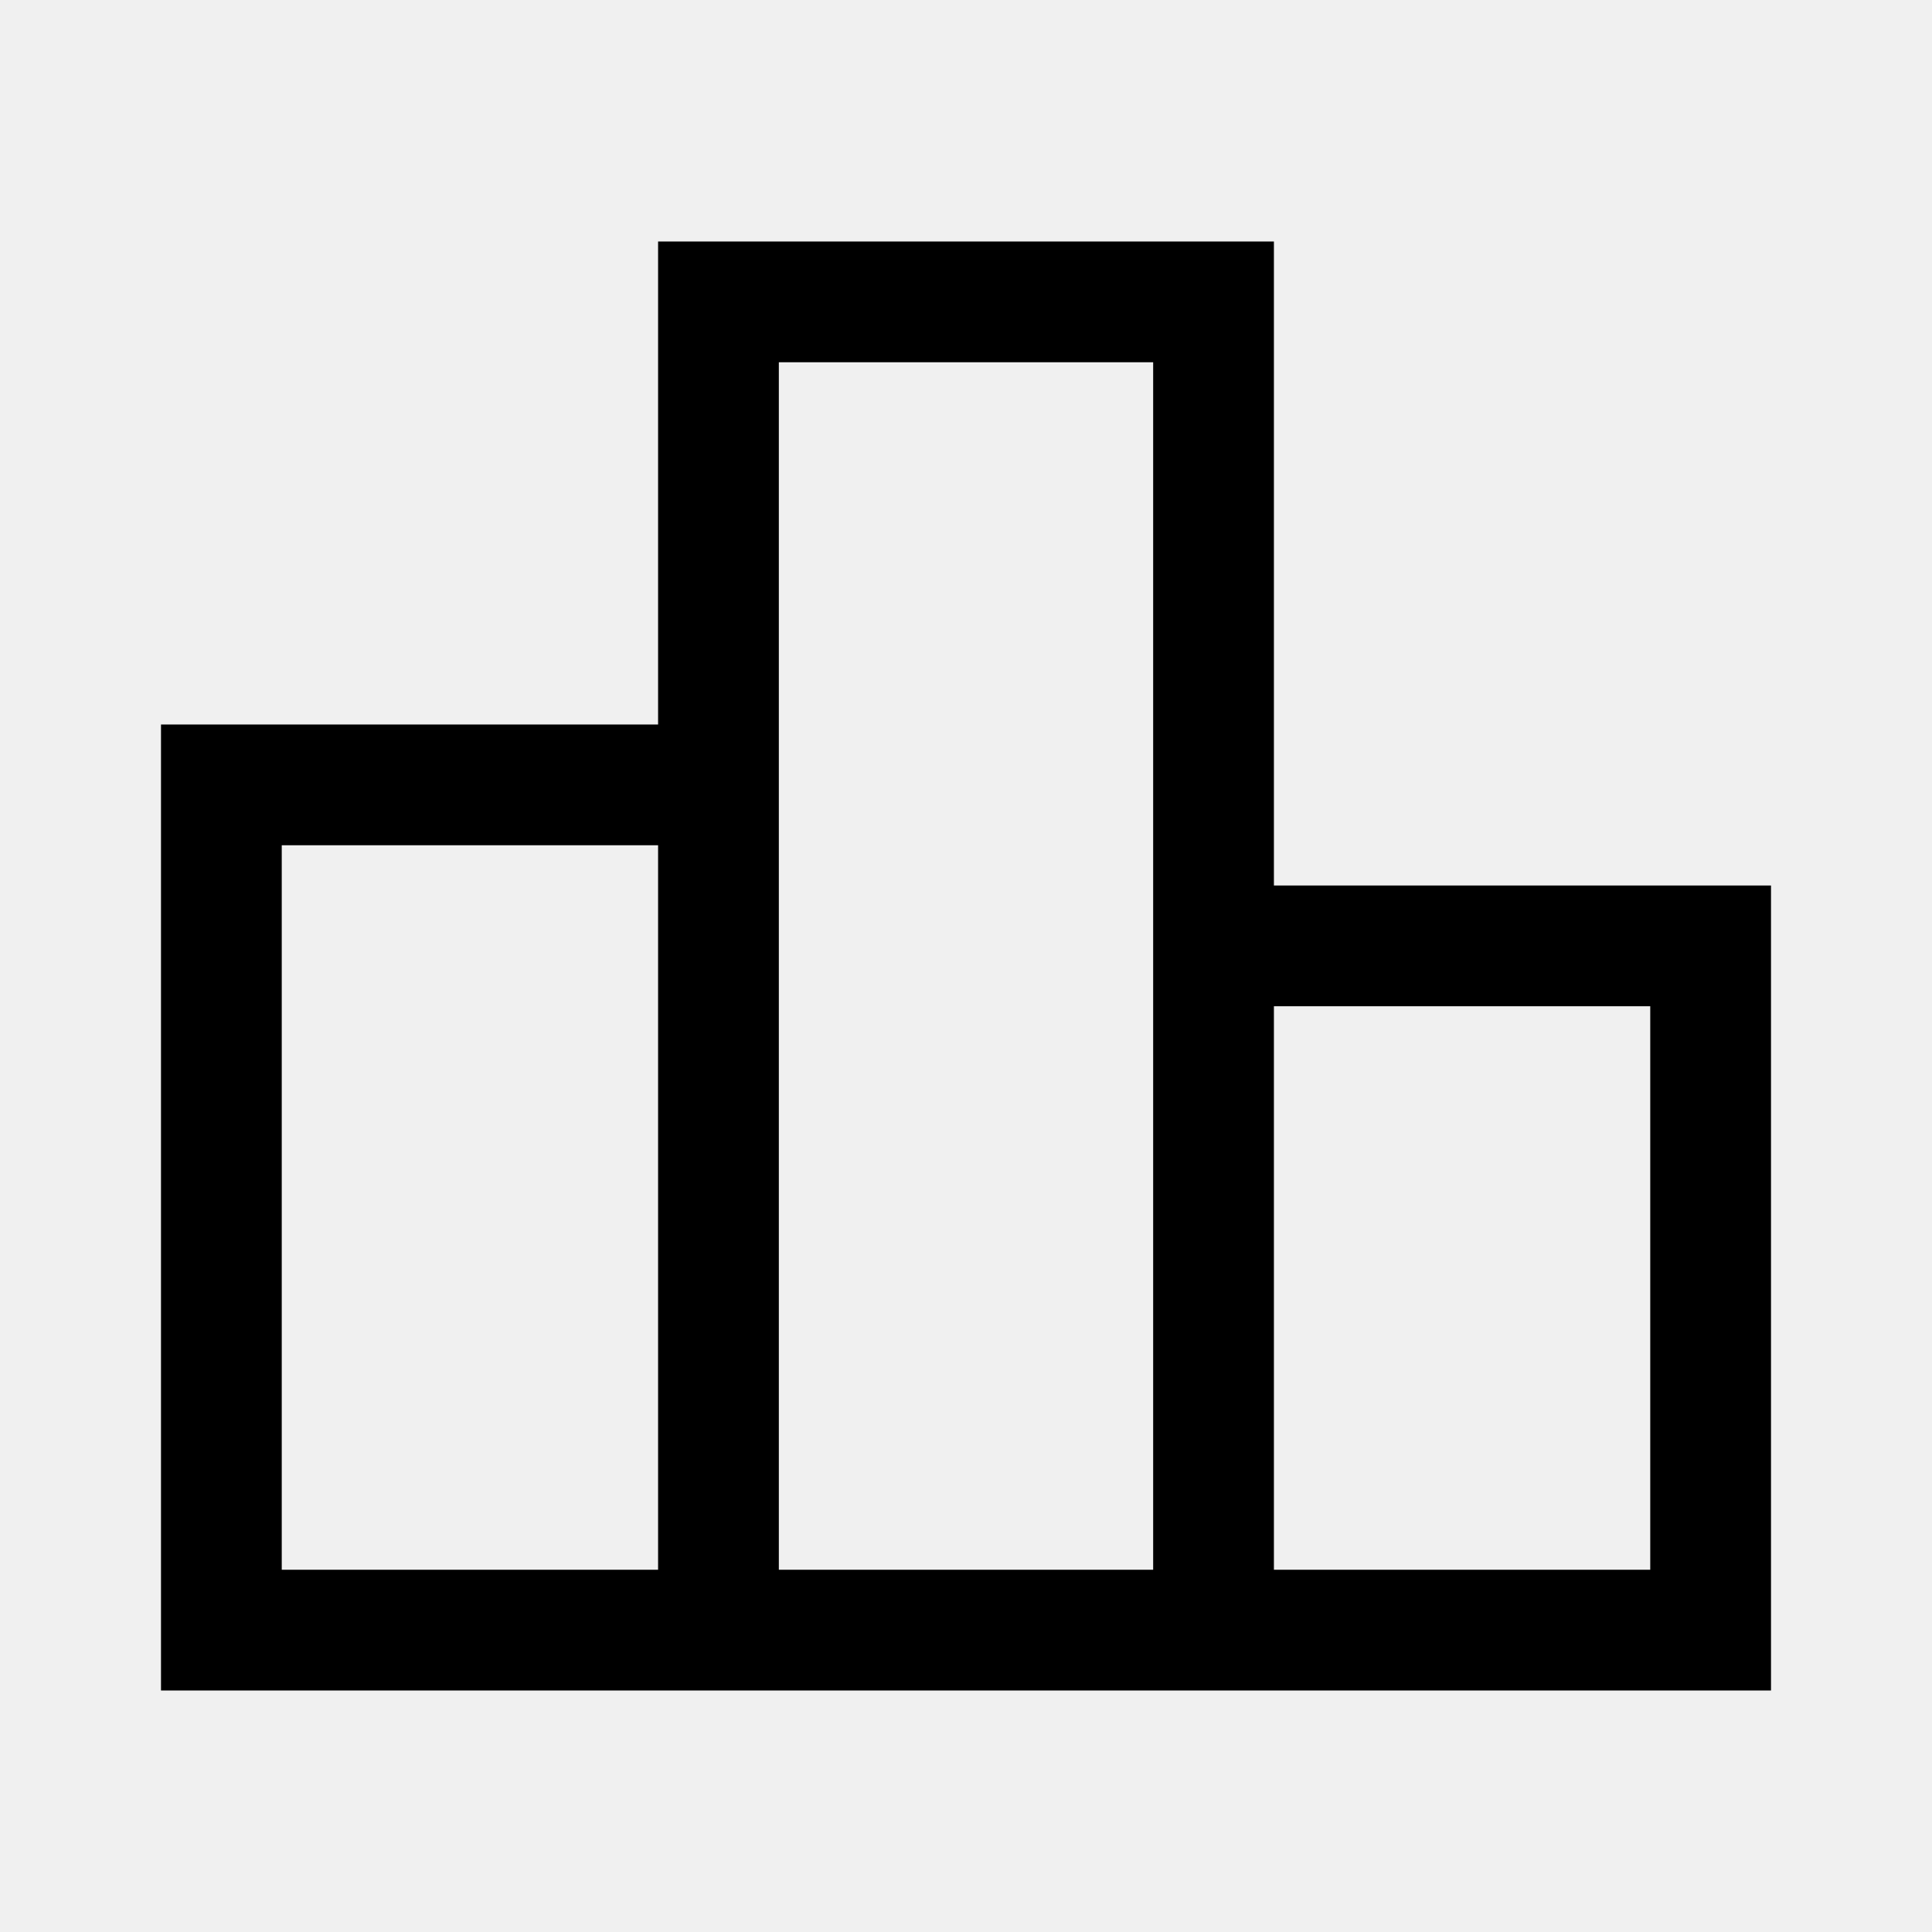
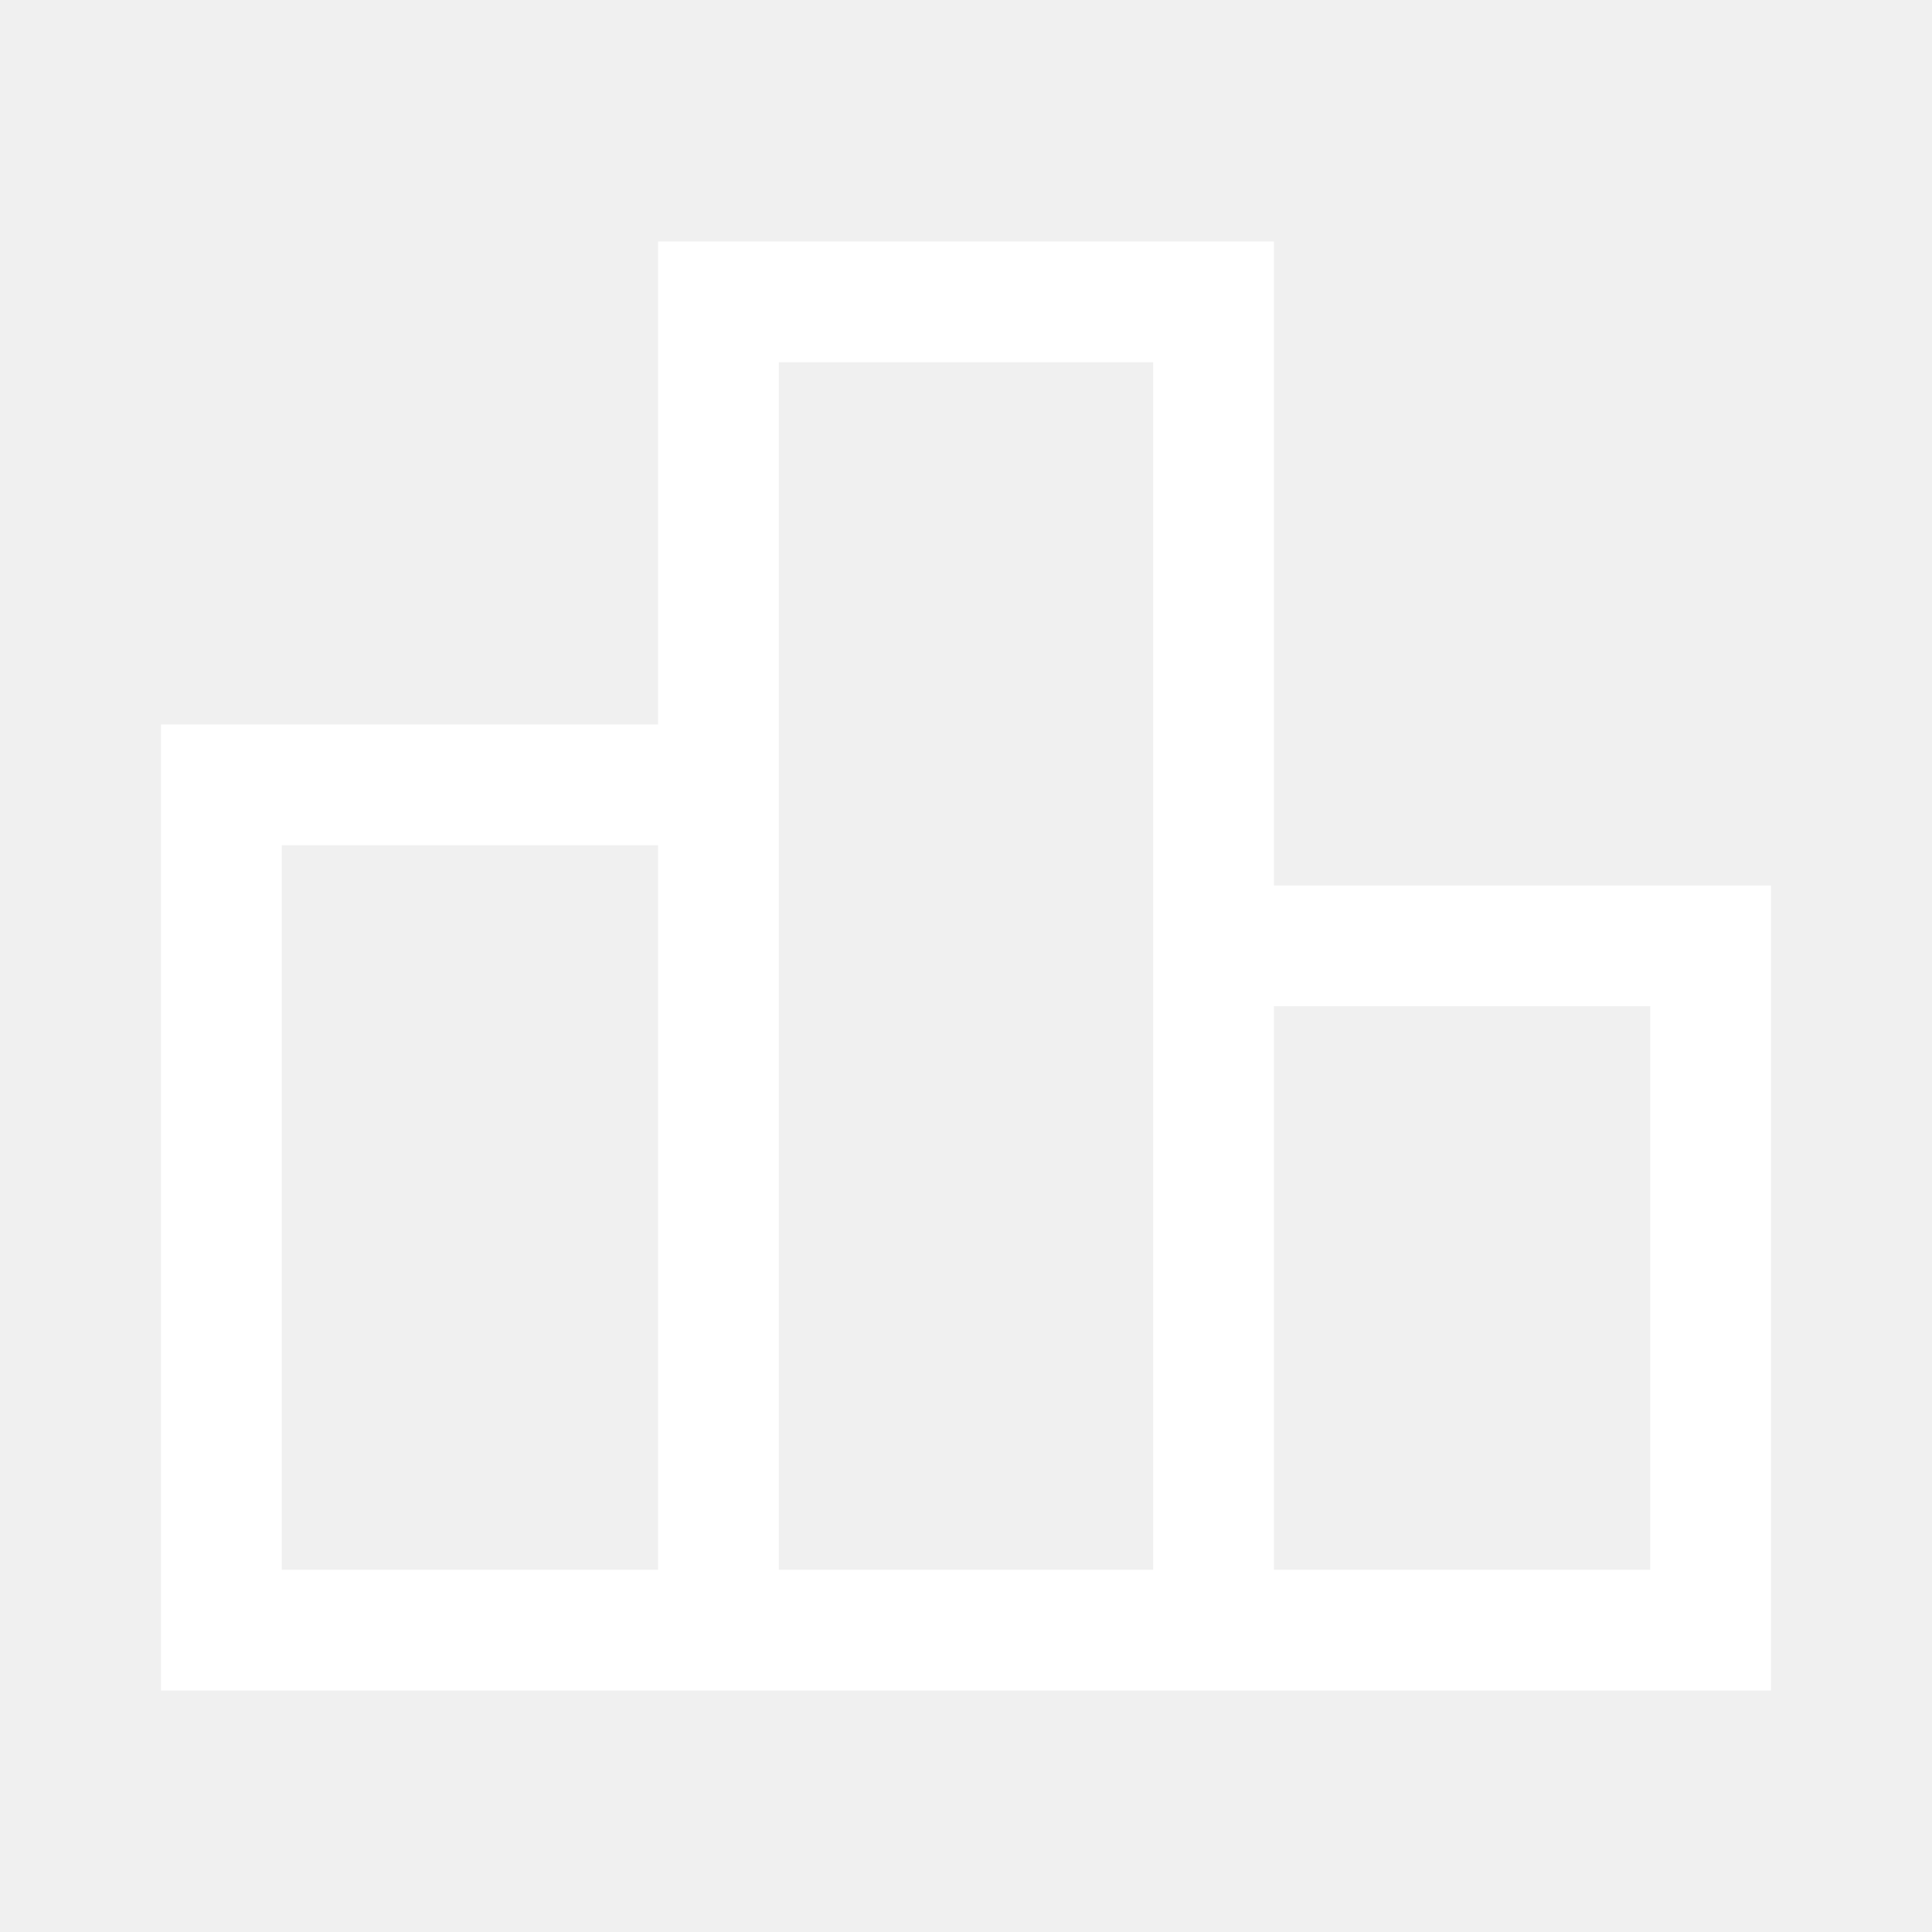
- <svg xmlns="http://www.w3.org/2000/svg" height="48px" viewBox="0 -960 960 960" width="48px" fill="#000000">
+ <svg xmlns="http://www.w3.org/2000/svg" height="48px" viewBox="0 -960 960 960" width="48px" fill="#FFFFFF">
  <path d="M140-180h187v-360H140v360Zm247 0h186v-600H387v600Zm246 0h187v-280H633v280ZM80-120v-480h247v-240h306v320h247v400H80Z" />
</svg>
